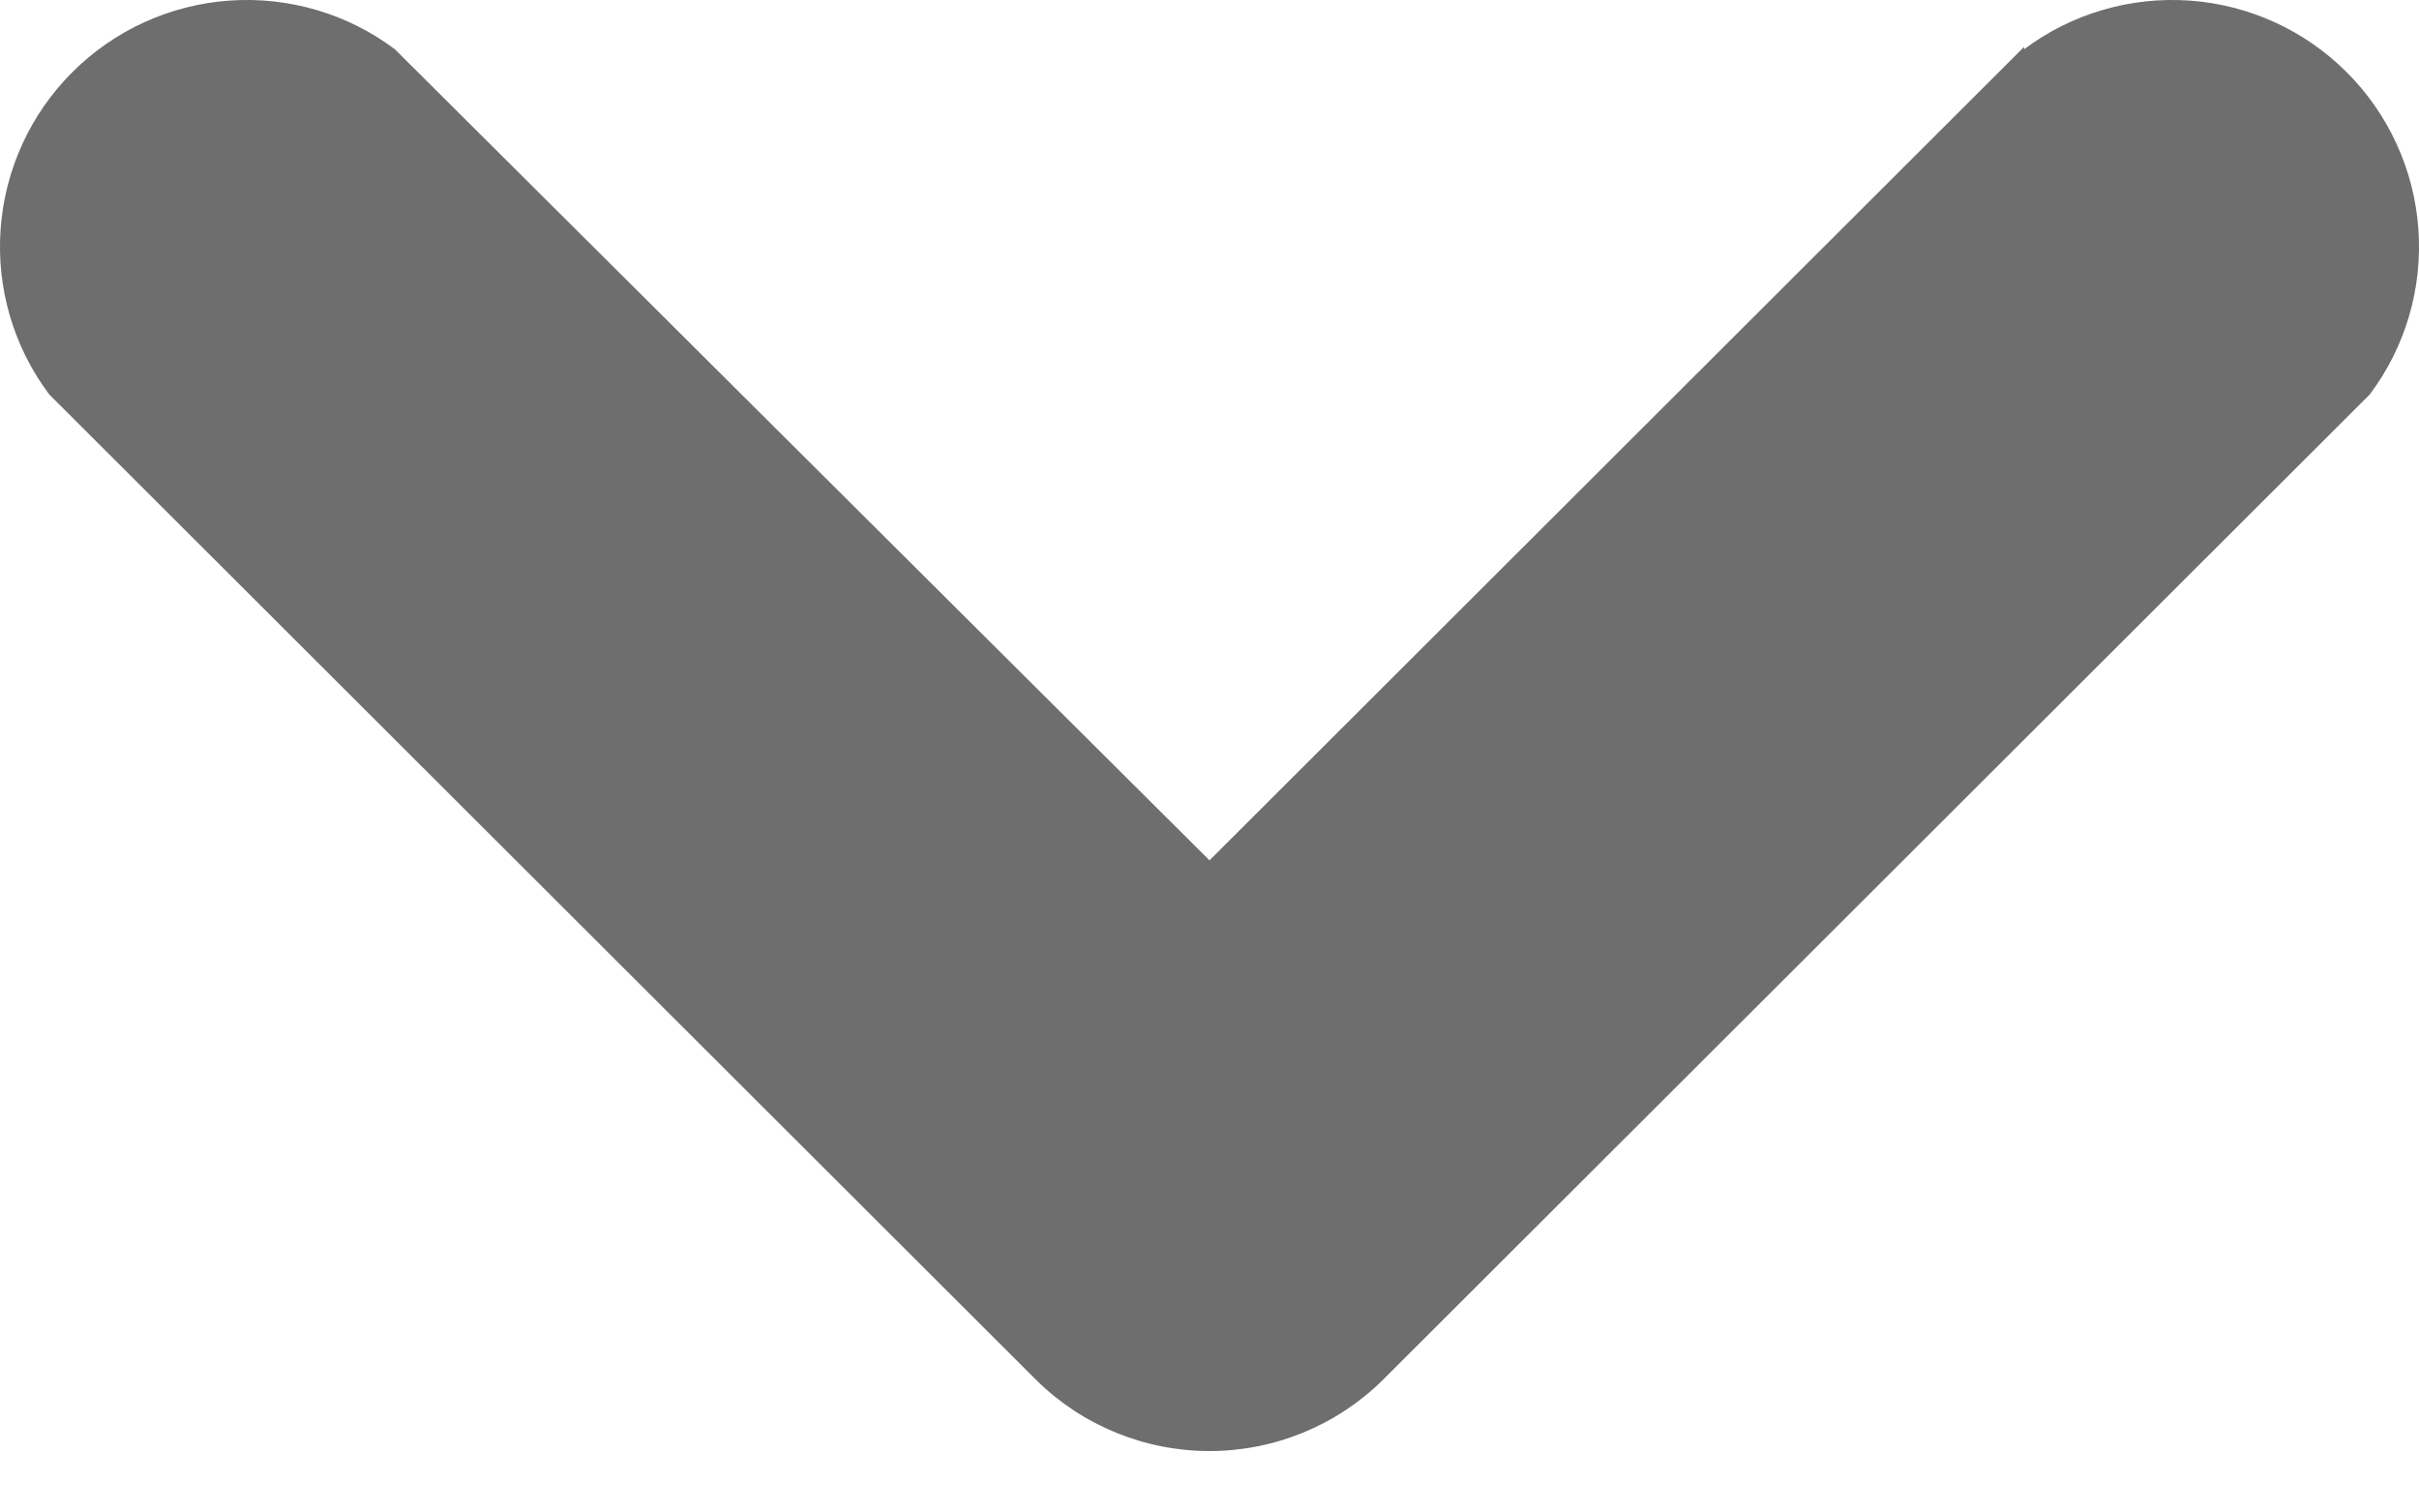
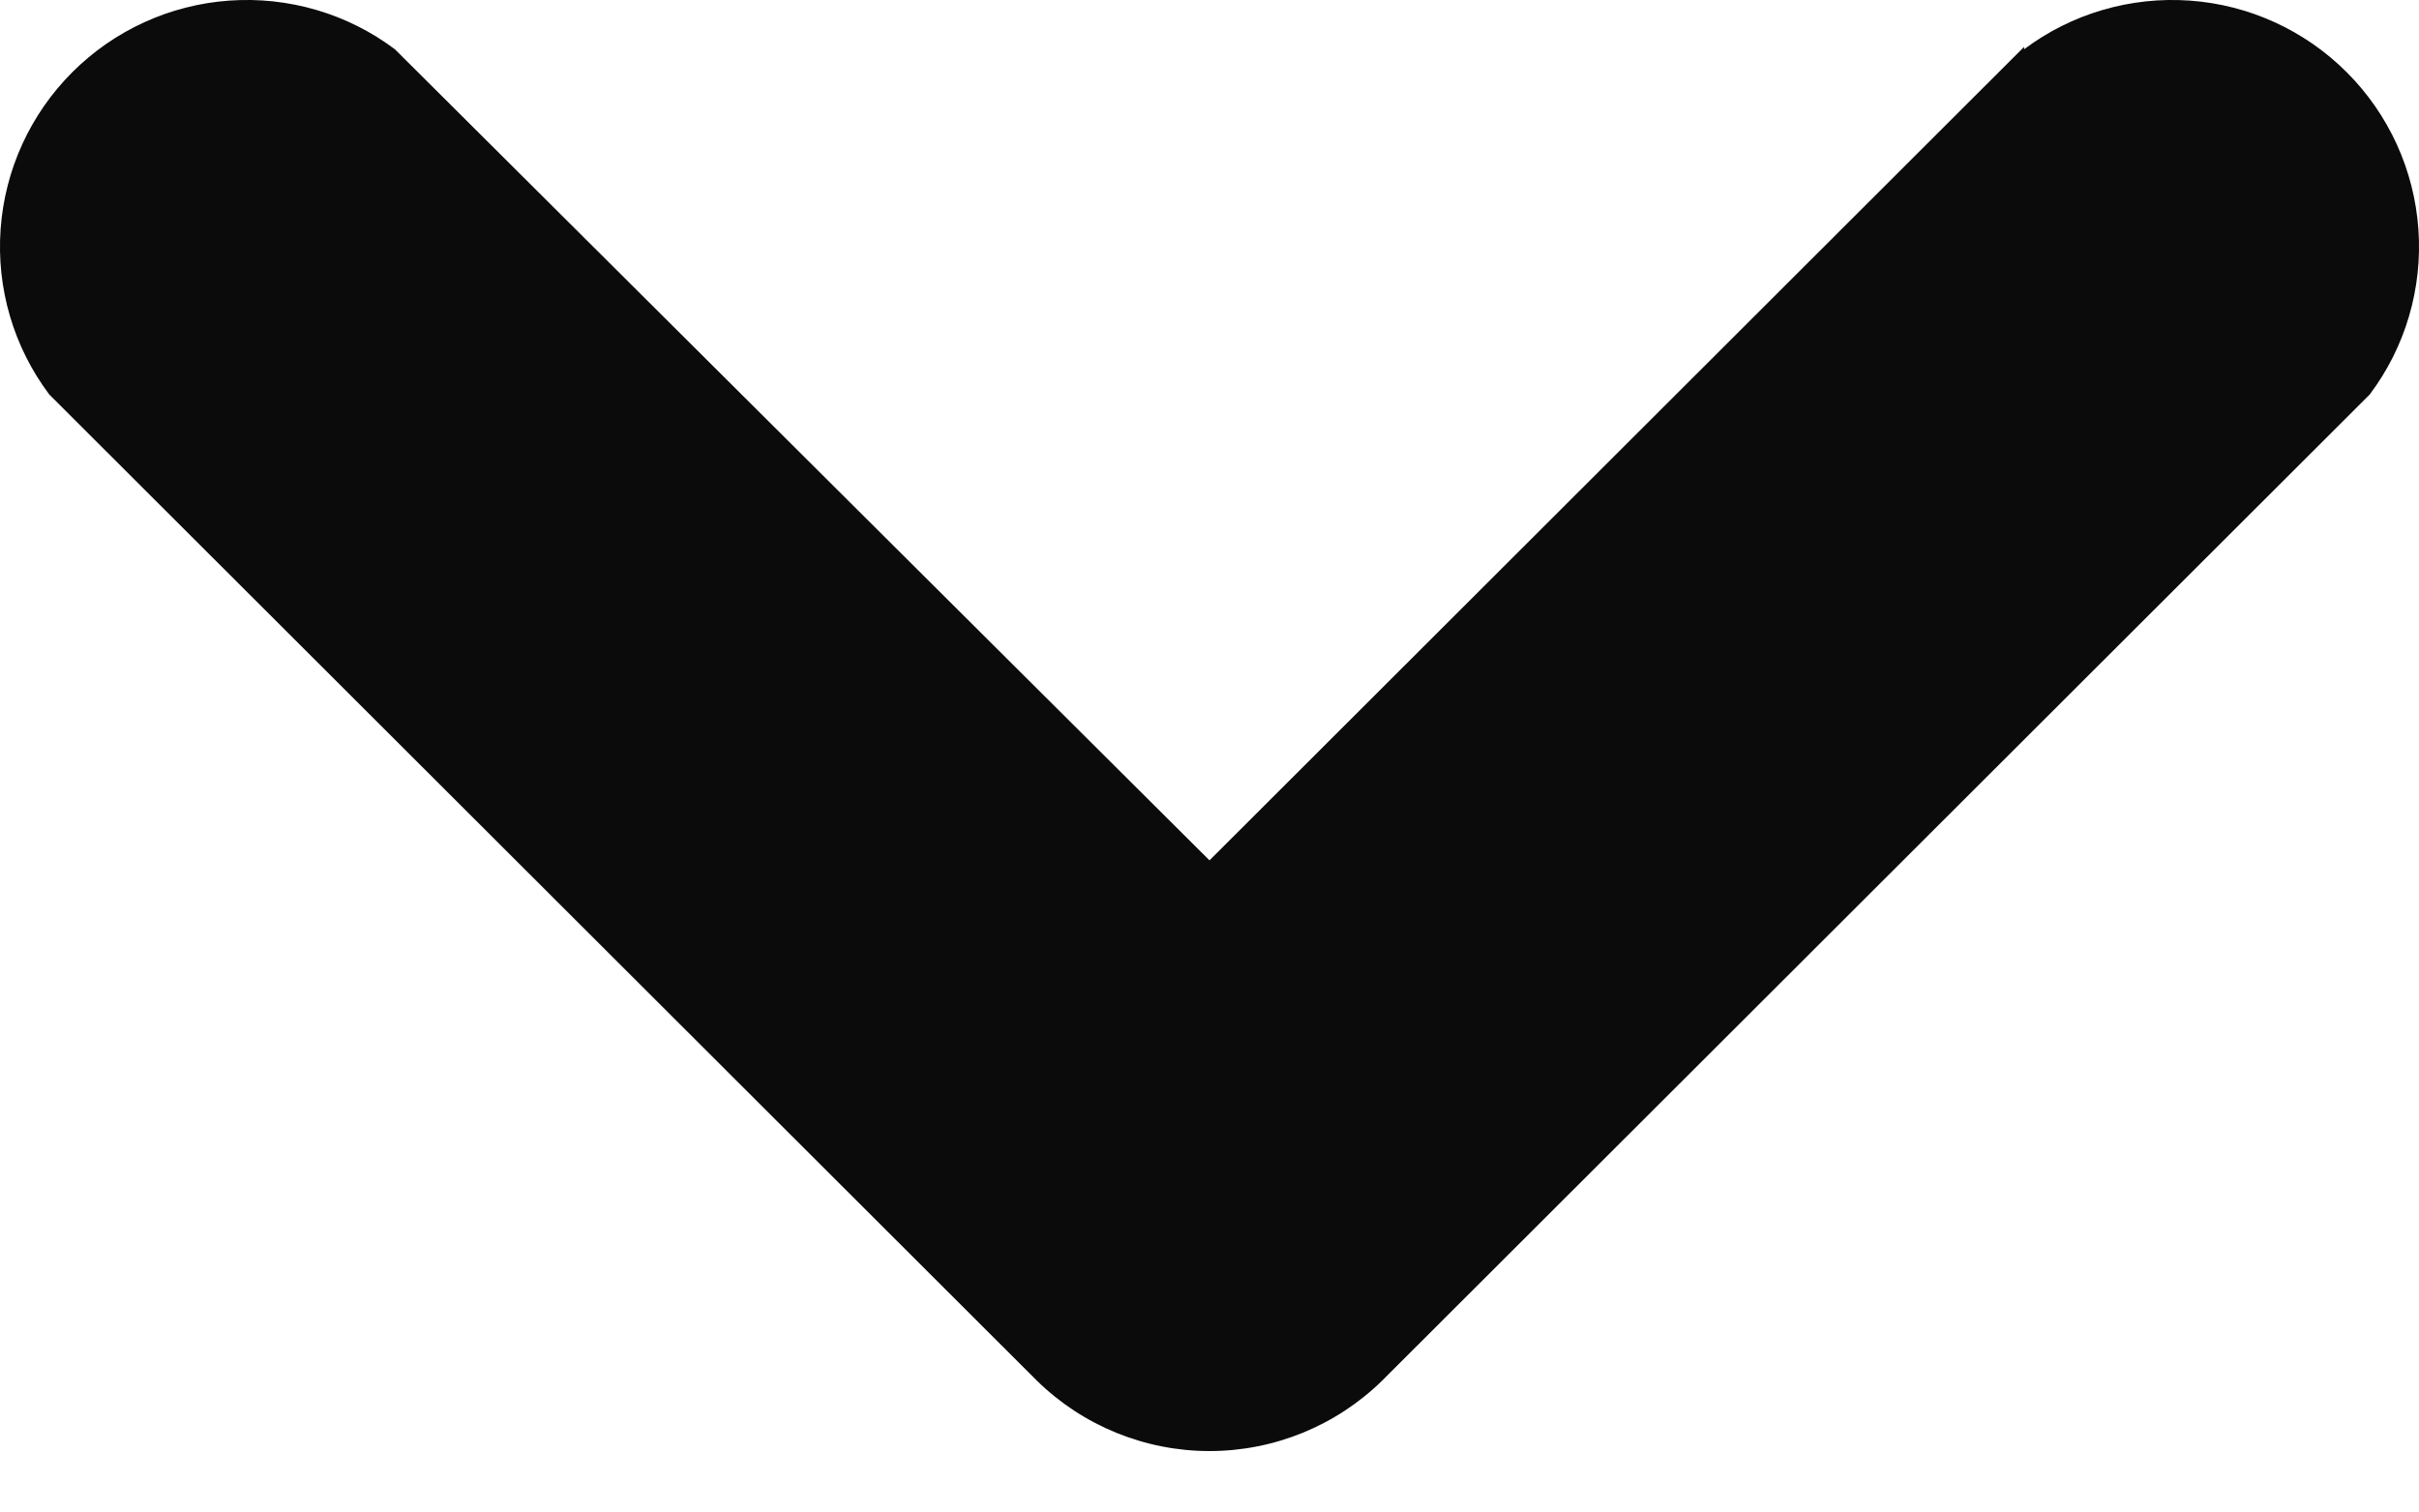
<svg xmlns="http://www.w3.org/2000/svg" width="8" height="5" viewBox="0 0 8 5" fill="none">
-   <path d="M6.694.163C6.851.045 7.046-.012 7.242.002 7.438.016 7.622.1 7.761.239 7.9.378 7.984.562 7.998.758 8.012.954 7.955 1.148 7.837 1.305L4.571 4.567C4.419 4.716 4.214 4.8 4 4.8 3.786 4.8 3.581 4.716 3.429 4.567L.163 1.305C.045 1.148-.012.954.002.758.016.562.1.378.239.239.378.1.562.016.758.002.954-.012 1.149.045 1.306.163L4 2.846 6.694.155V.163z" fill="#6e6e6e" />
+   <path d="M6.694.163C6.851.045 7.046-.012 7.242.002 7.438.016 7.622.1 7.761.239 7.9.378 7.984.562 7.998.758 8.012.954 7.955 1.148 7.837 1.305L4.571 4.567C4.419 4.716 4.214 4.8 4 4.8 3.786 4.8 3.581 4.716 3.429 4.567L.163 1.305C.045 1.148-.012.954.002.758.016.562.1.378.239.239.378.1.562.016.758.002.954-.012 1.149.045 1.306.163L4 2.846 6.694.155V.163z" fill="#0B0B0B" />
</svg>
